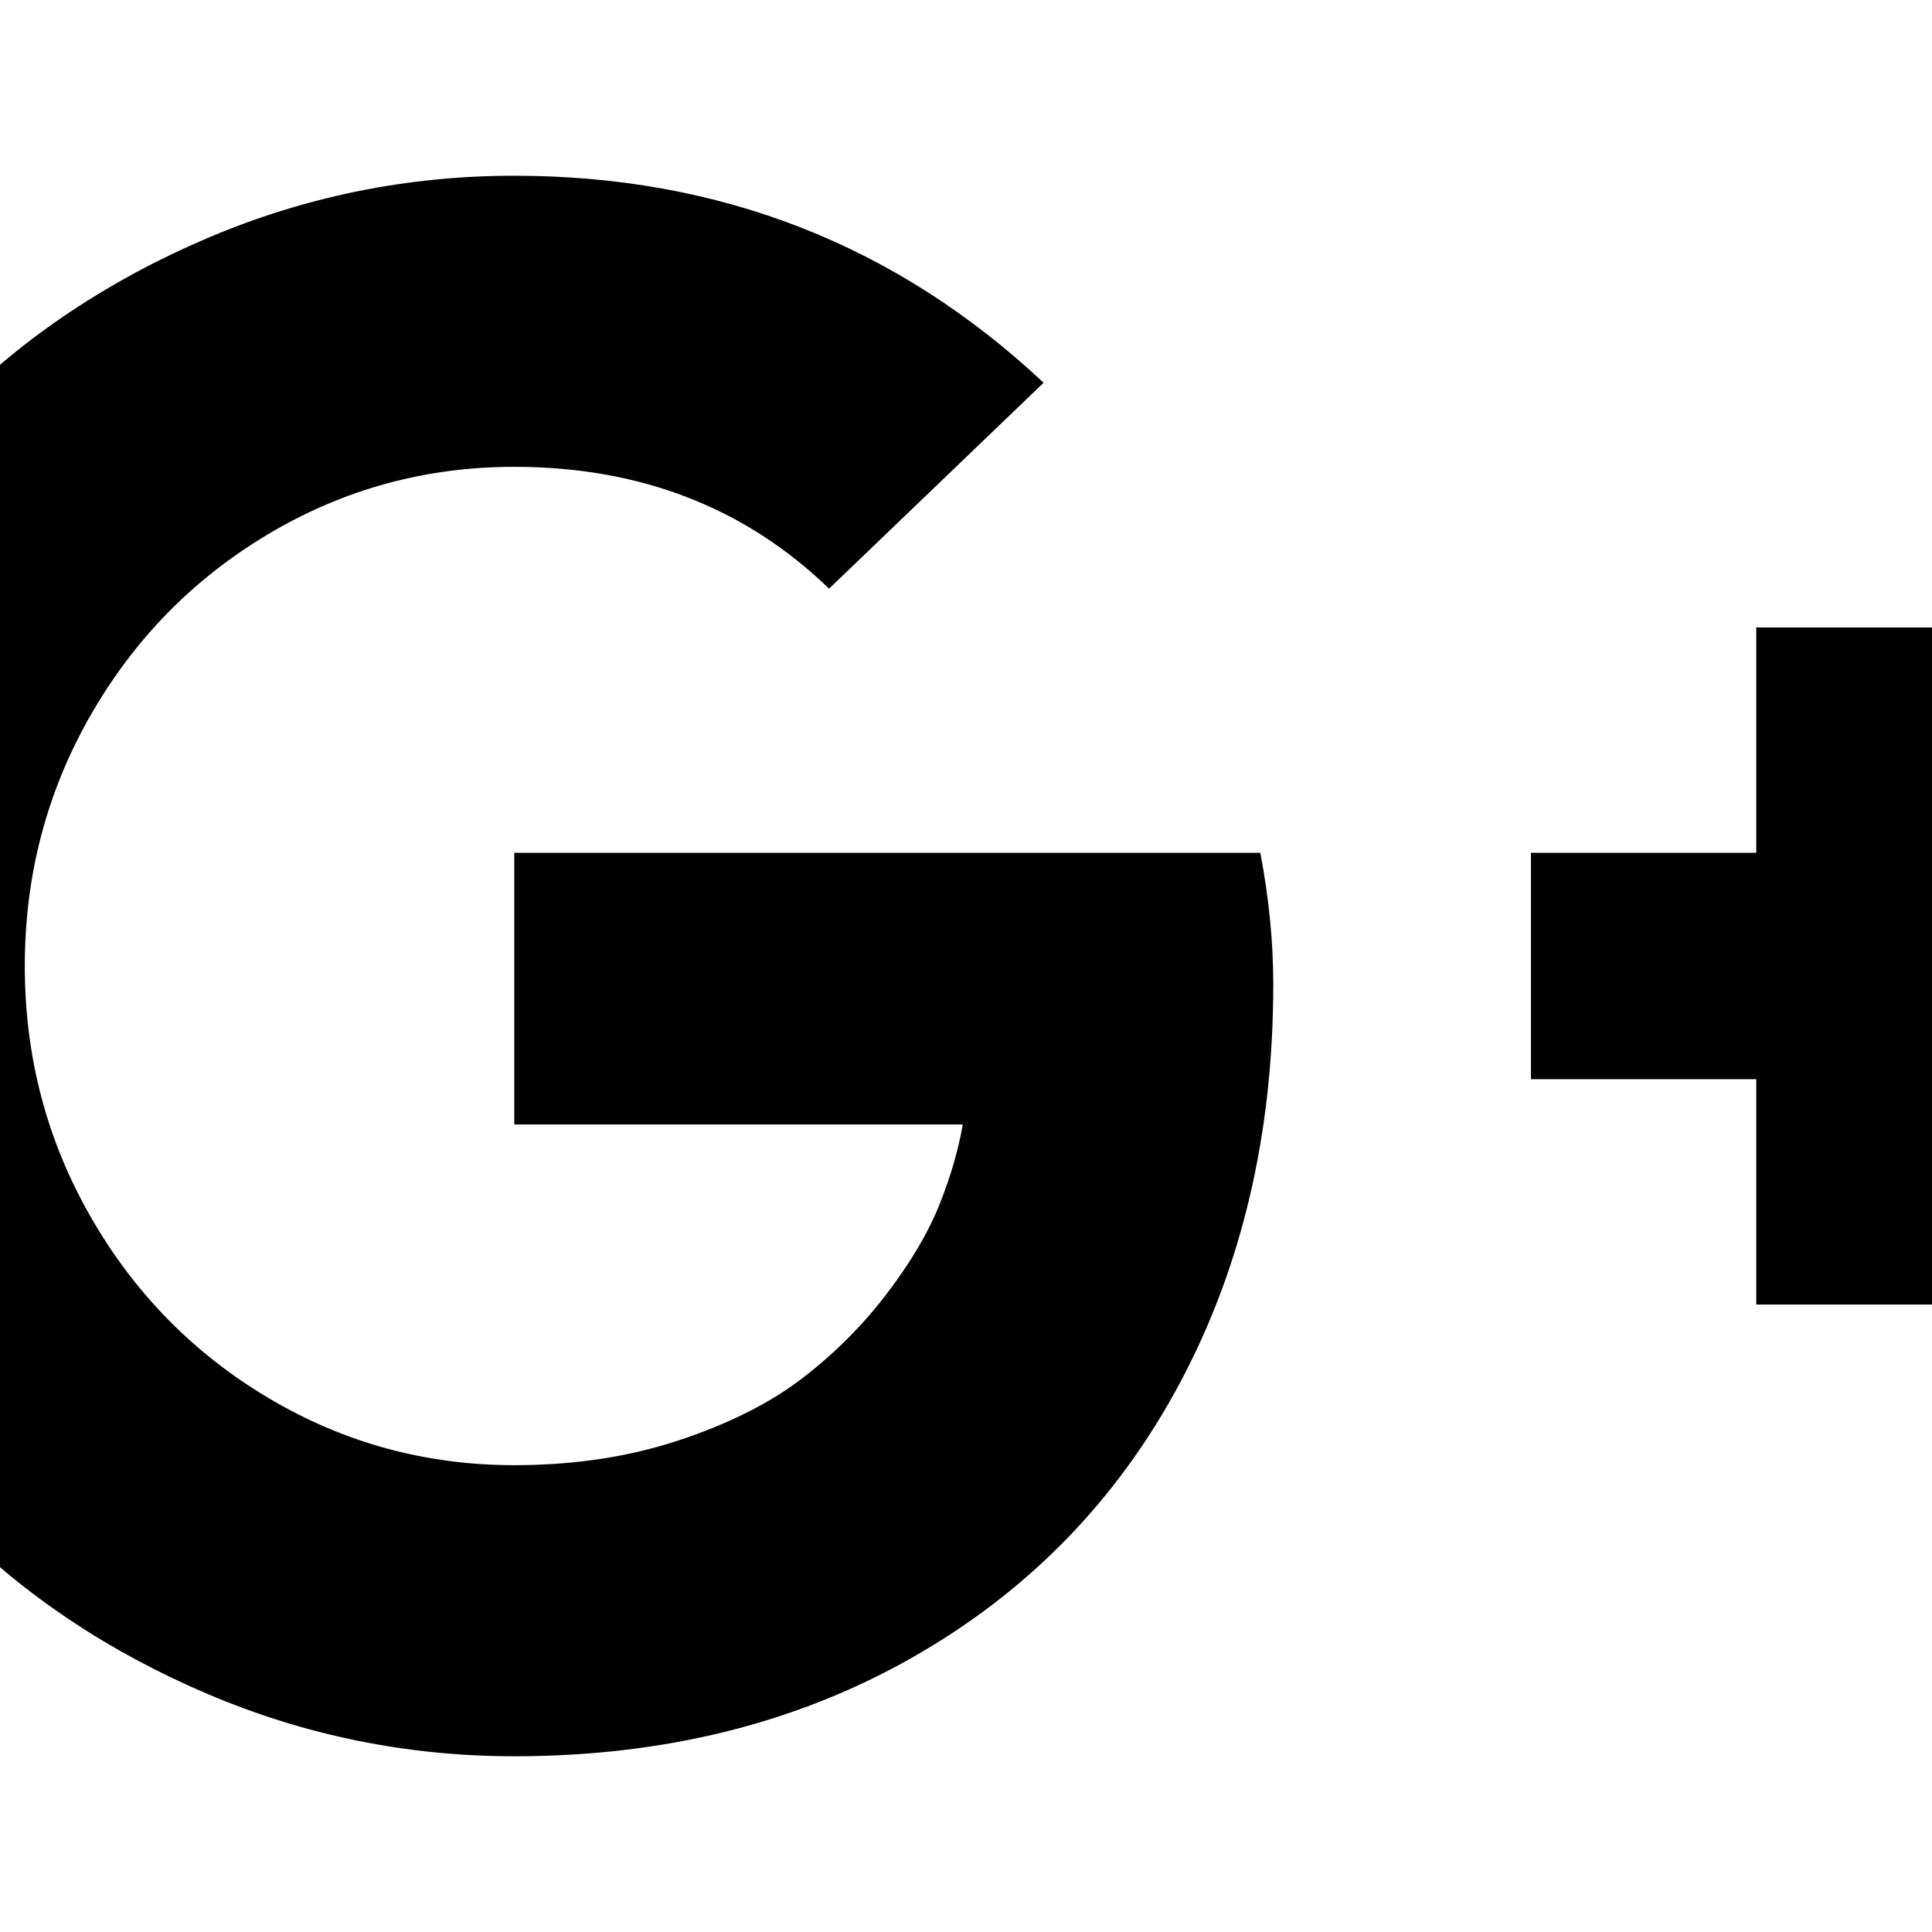
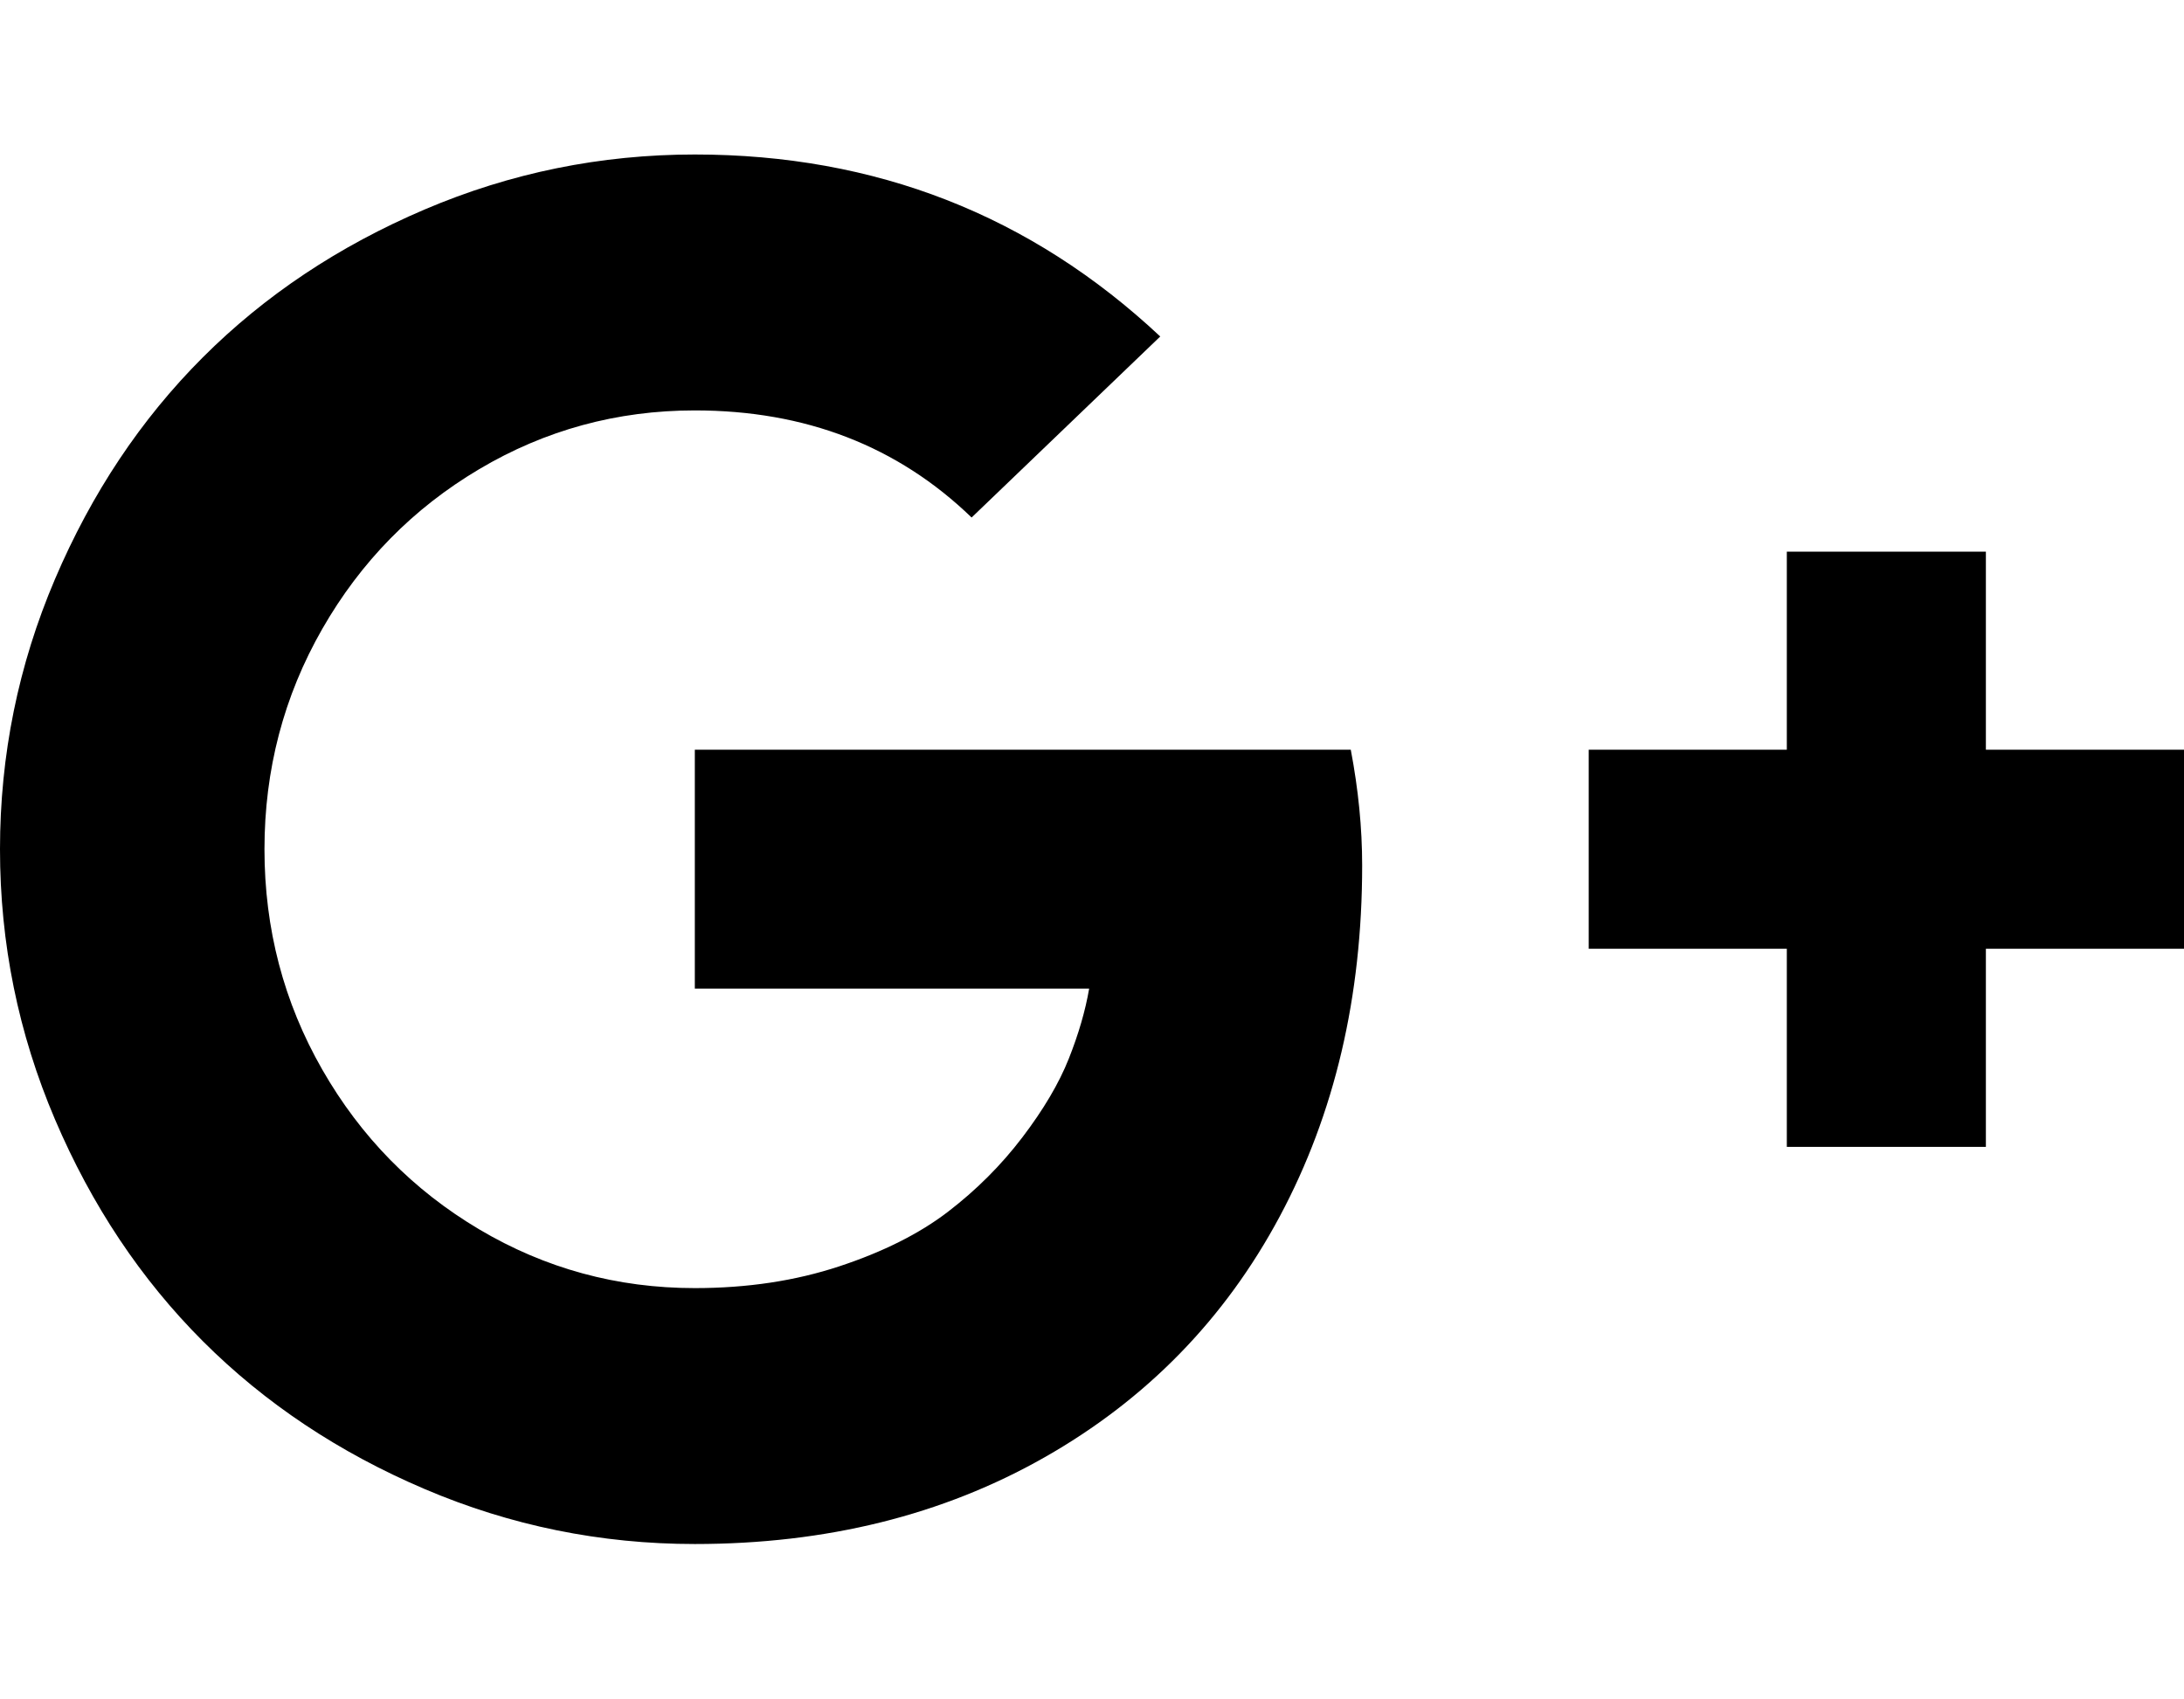
- <svg xmlns="http://www.w3.org/2000/svg" width="1792" height="1792" viewBox="0 0 1792 1792">
-   <path d="M1181 913q0 208-87 370.5t-248 254-369 91.5q-149 0-285-58t-234-156-156-234-58-285 58-285 156-234 234-156 285-58q286 0 491 192l-199 191q-117-113-292-113-123 0-227.5 62t-165.5 168.5-61 232.5 61 232.5 165.5 168.5 227.5 62q83 0 152.5-23t114.5-57.5 78.5-78.5 49-83 21.5-74h-416v-252h692q12 63 12 122zm867-122v210h-209v209h-210v-209h-209v-210h209v-209h210v209h209z" />
+ <svg xmlns="http://www.w3.org/2000/svg" width="2304" height="1792" viewBox="0 0 2304 1792">
+   <path d="M1437 913q0 208-87 370.5t-248 254-369 91.5q-149 0-285-58t-234-156-156-234-58-285 58-285 156-234 234-156 285-58q286 0 491 192l-199 191q-117-113-292-113-123 0-227.5 62t-165.5 168.5-61 232.5 61 232.5 165.5 168.5 227.5 62q83 0 152.5-23t114.5-57.5 78.5-78.5 49-83 21.5-74h-416v-252h692q12 63 12 122zm867-122v210h-209v209h-210v-209h-209v-210h209v-209h210v209h209z" />
</svg>
